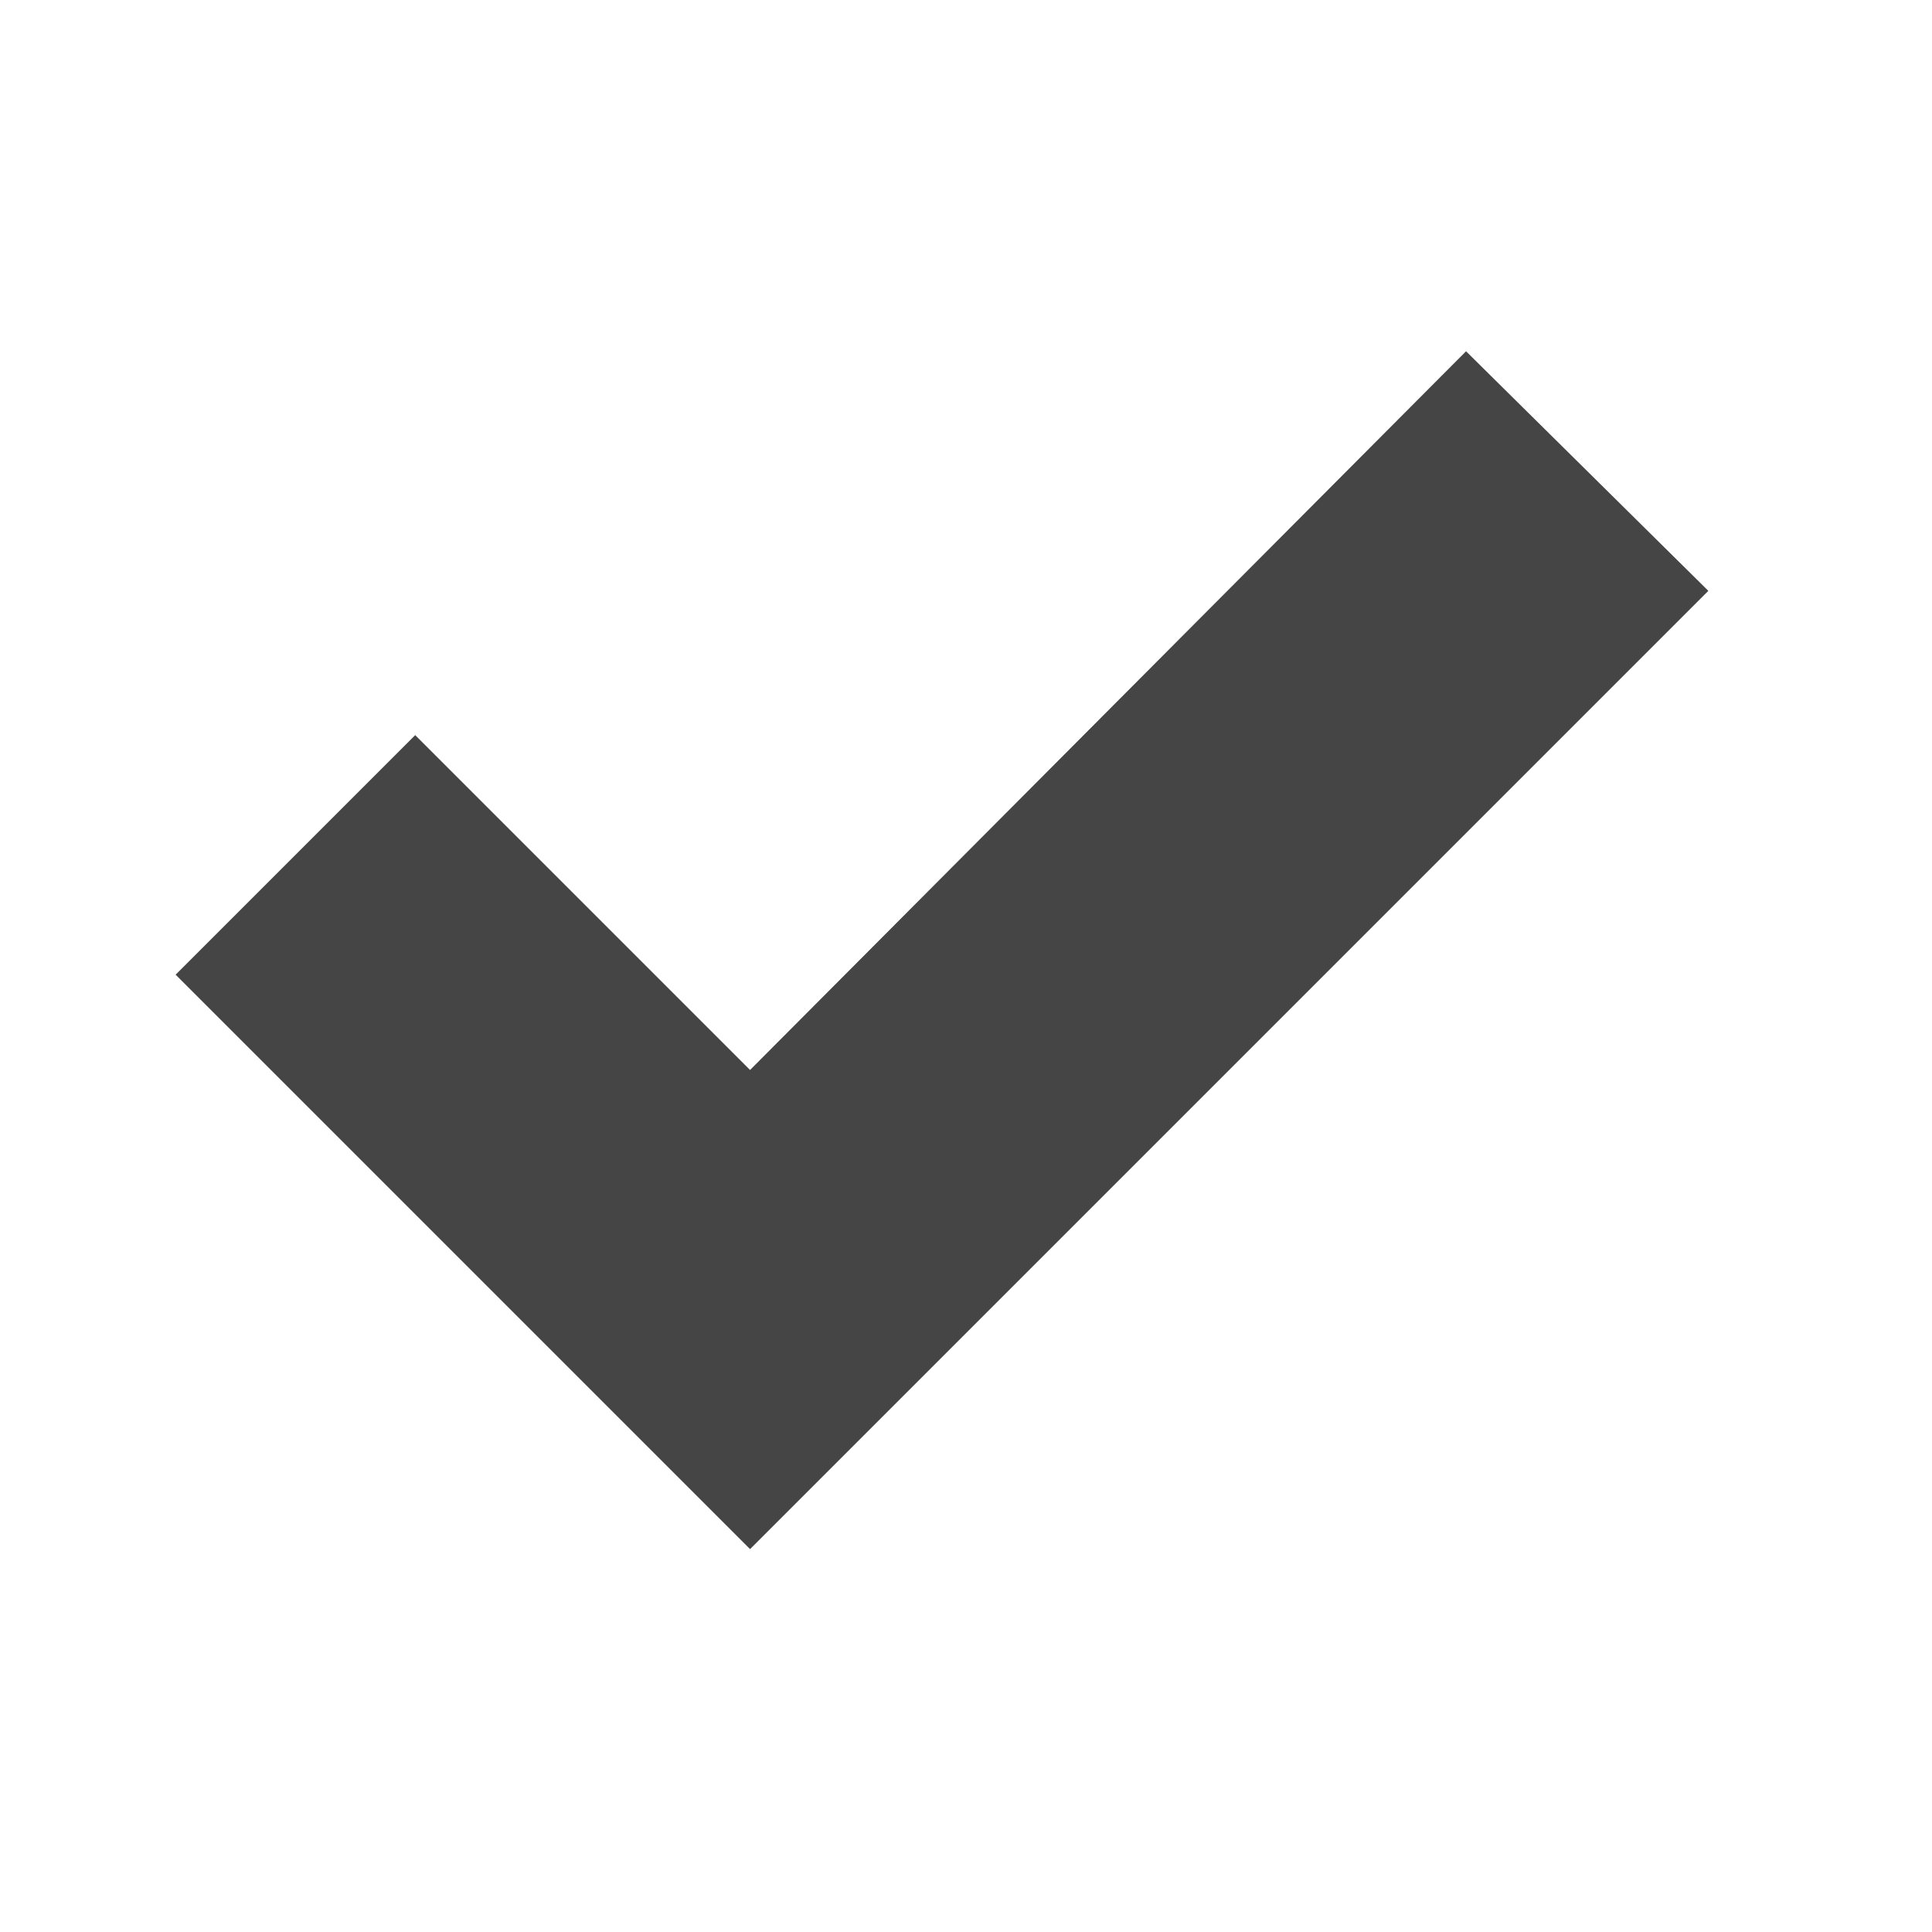
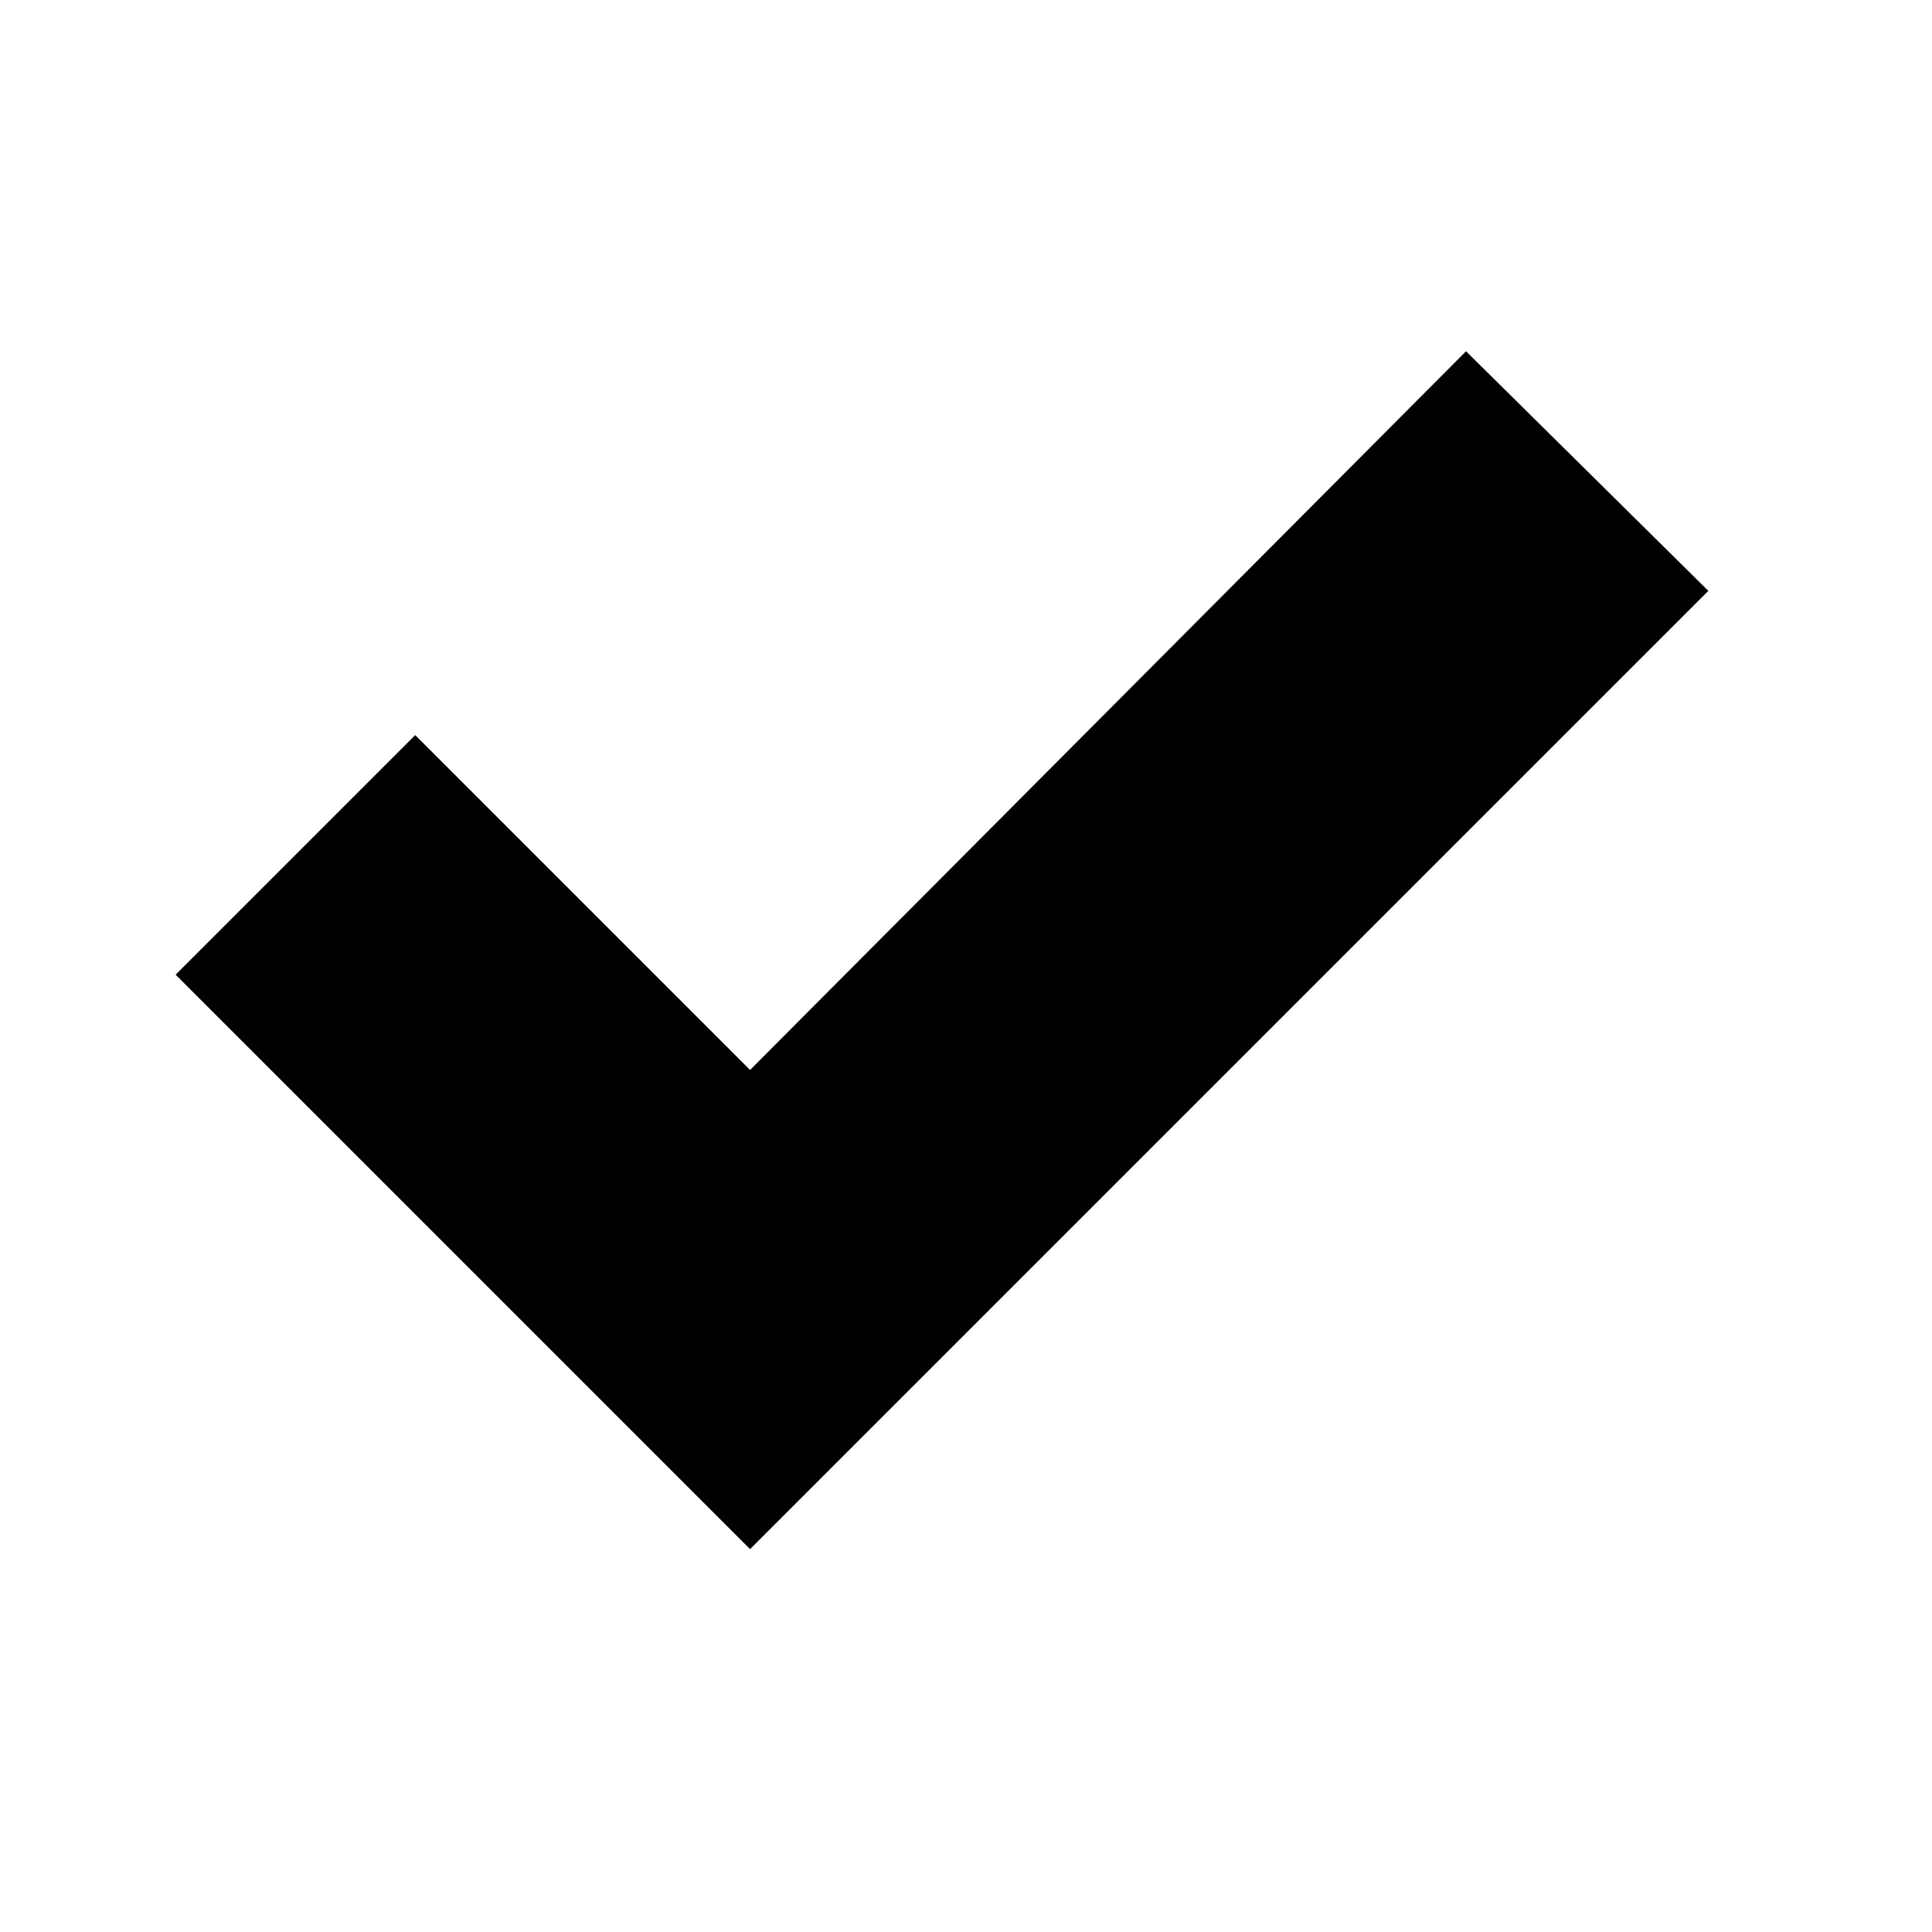
<svg xmlns="http://www.w3.org/2000/svg" width="22px" height="22px" viewBox="0 0 22 22" version="1.1">
  <defs />
  <g id="Page-1" stroke="none" stroke-width="1" fill="none" fill-rule="evenodd">
-     <g id="enrichment-validation" fill="#454545">
+     <g id="enrichment-validation" fill="#000000">
      <path d="M16.694,4 L8.541,12.184 L4.728,8.371 L2,11.099 L8.541,17.64 L19.453,6.728 L16.694,4" id="Imported-Layers" />
    </g>
  </g>
</svg>
